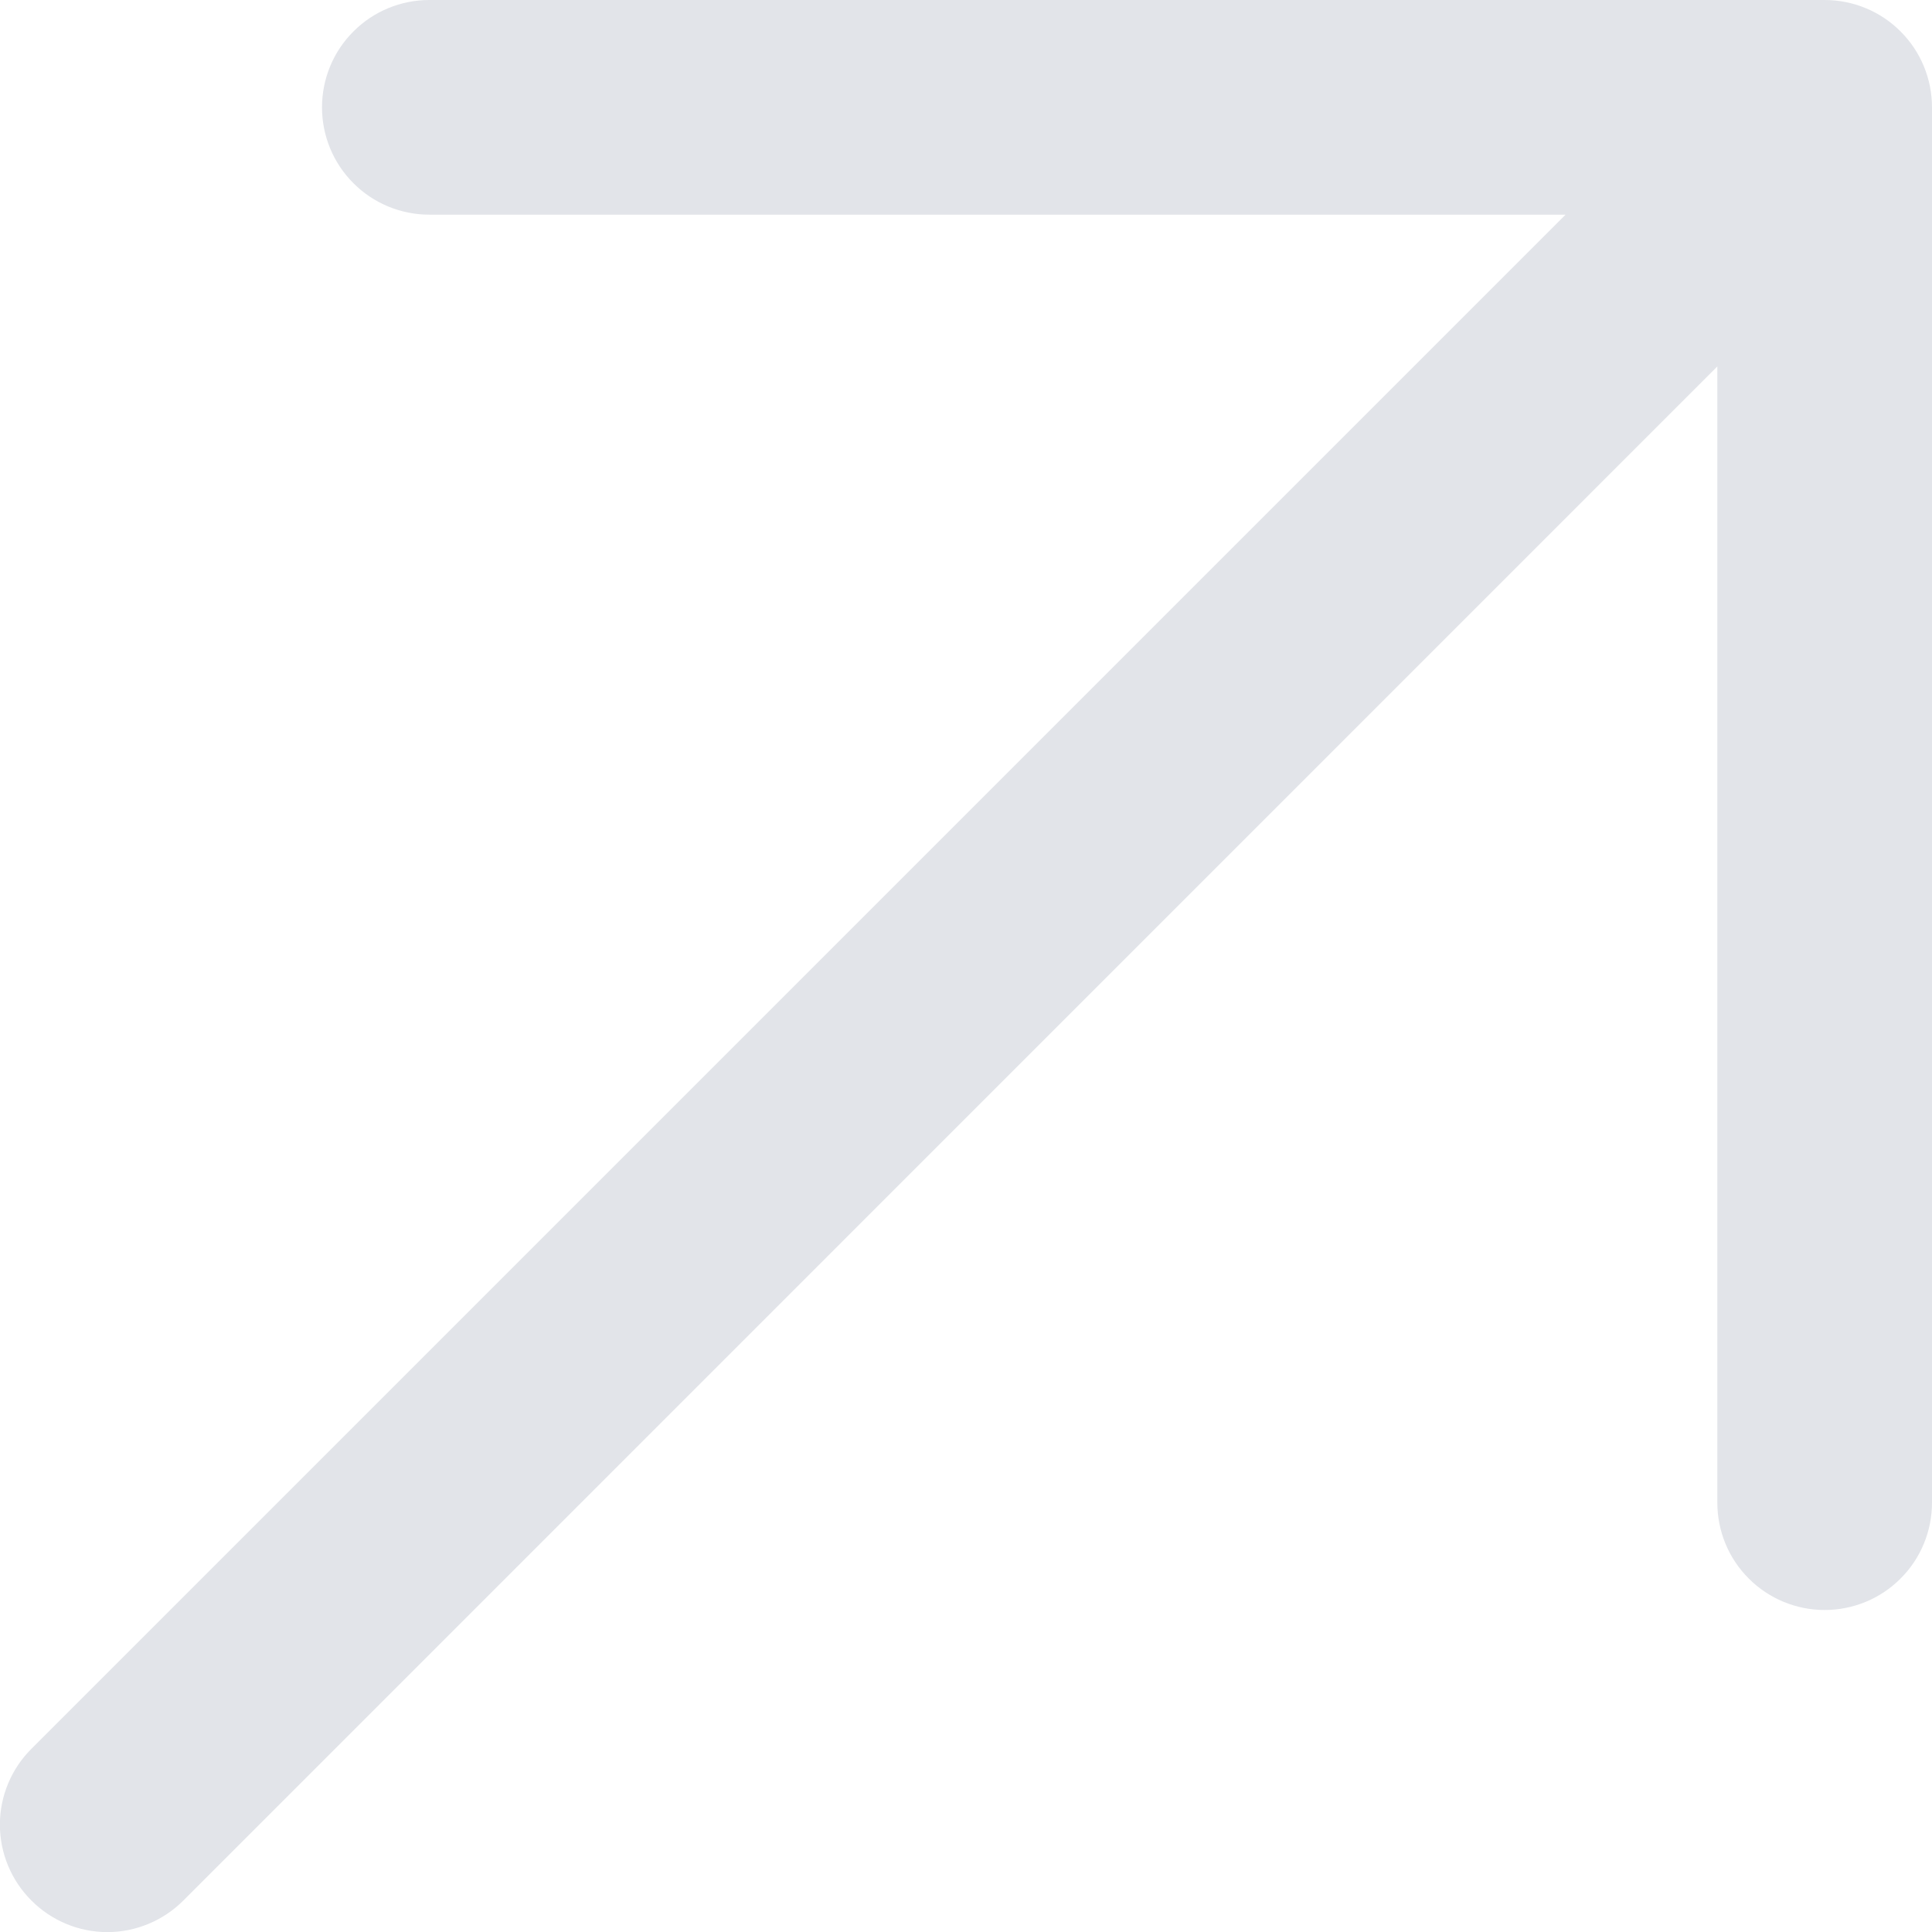
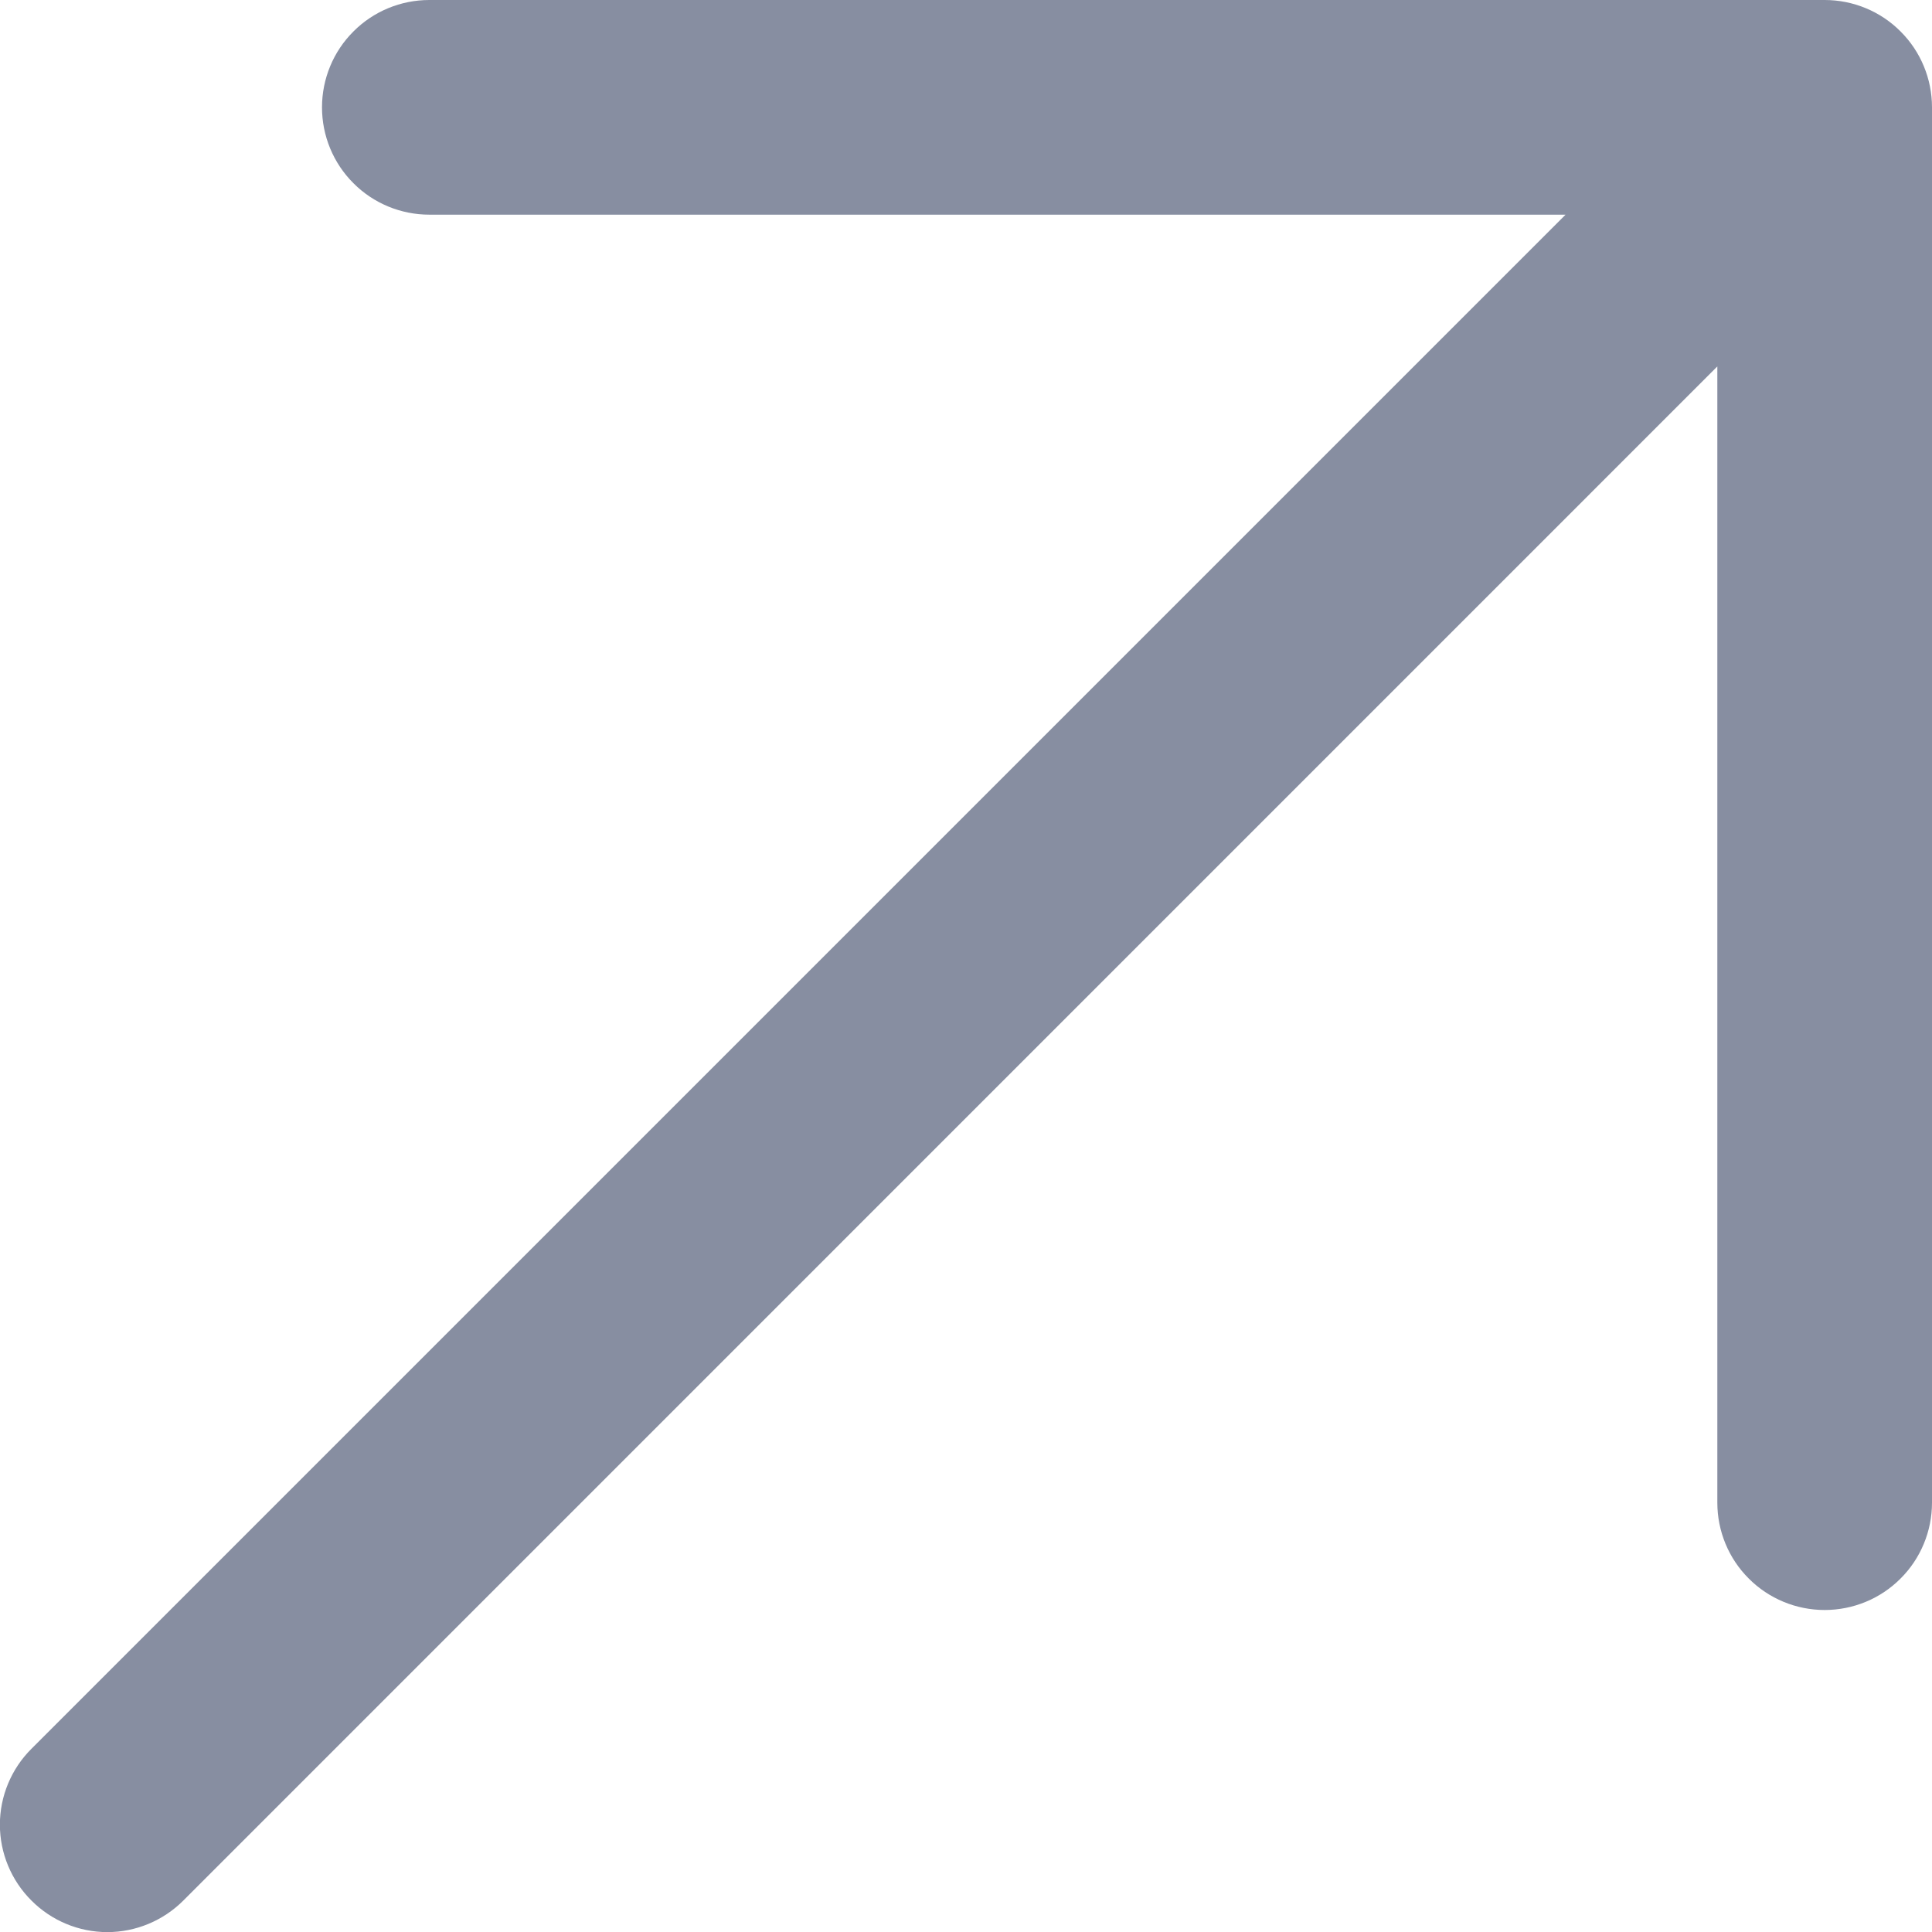
<svg xmlns="http://www.w3.org/2000/svg" width="18" height="18" viewBox="0 0 18 18" fill="none">
-   <path d="M18 1V14C18 14.265 17.895 14.52 17.707 14.707C17.52 14.895 17.265 15 17 15C16.735 15 16.48 14.895 16.293 14.707C16.105 14.52 16 14.265 16 14V3.414L1.708 17.707C1.52 17.895 1.265 18.001 1 18.001C0.735 18.001 0.48 17.895 0.293 17.707C0.105 17.52 -0.001 17.265 -0.001 17C-0.001 16.735 0.105 16.48 0.293 16.293L14.586 2H4C3.735 2 3.48 1.895 3.293 1.707C3.105 1.52 3 1.265 3 1C3 0.735 3.105 0.48 3.293 0.293C3.48 0.105 3.735 0 4 0H17C17.265 0 17.52 0.105 17.707 0.293C17.895 0.48 18 0.735 18 1Z" fill="#E2E4E9" />
+   <path d="M18 1V14C18 14.265 17.895 14.52 17.707 14.707C17.52 14.895 17.265 15 17 15C16.735 15 16.48 14.895 16.293 14.707C16.105 14.52 16 14.265 16 14V3.414L1.708 17.707C1.52 17.895 1.265 18.001 1 18.001C0.735 18.001 0.48 17.895 0.293 17.707C0.105 17.52 -0.001 17.265 -0.001 17C-0.001 16.735 0.105 16.48 0.293 16.293L14.586 2H4C3.735 2 3.48 1.895 3.293 1.707C3.105 1.52 3 1.265 3 1C3 0.735 3.105 0.48 3.293 0.293C3.48 0.105 3.735 0 4 0H17C17.265 0 17.52 0.105 17.707 0.293C17.895 0.48 18 0.735 18 1Z" fill="#878EA1" />
</svg>
